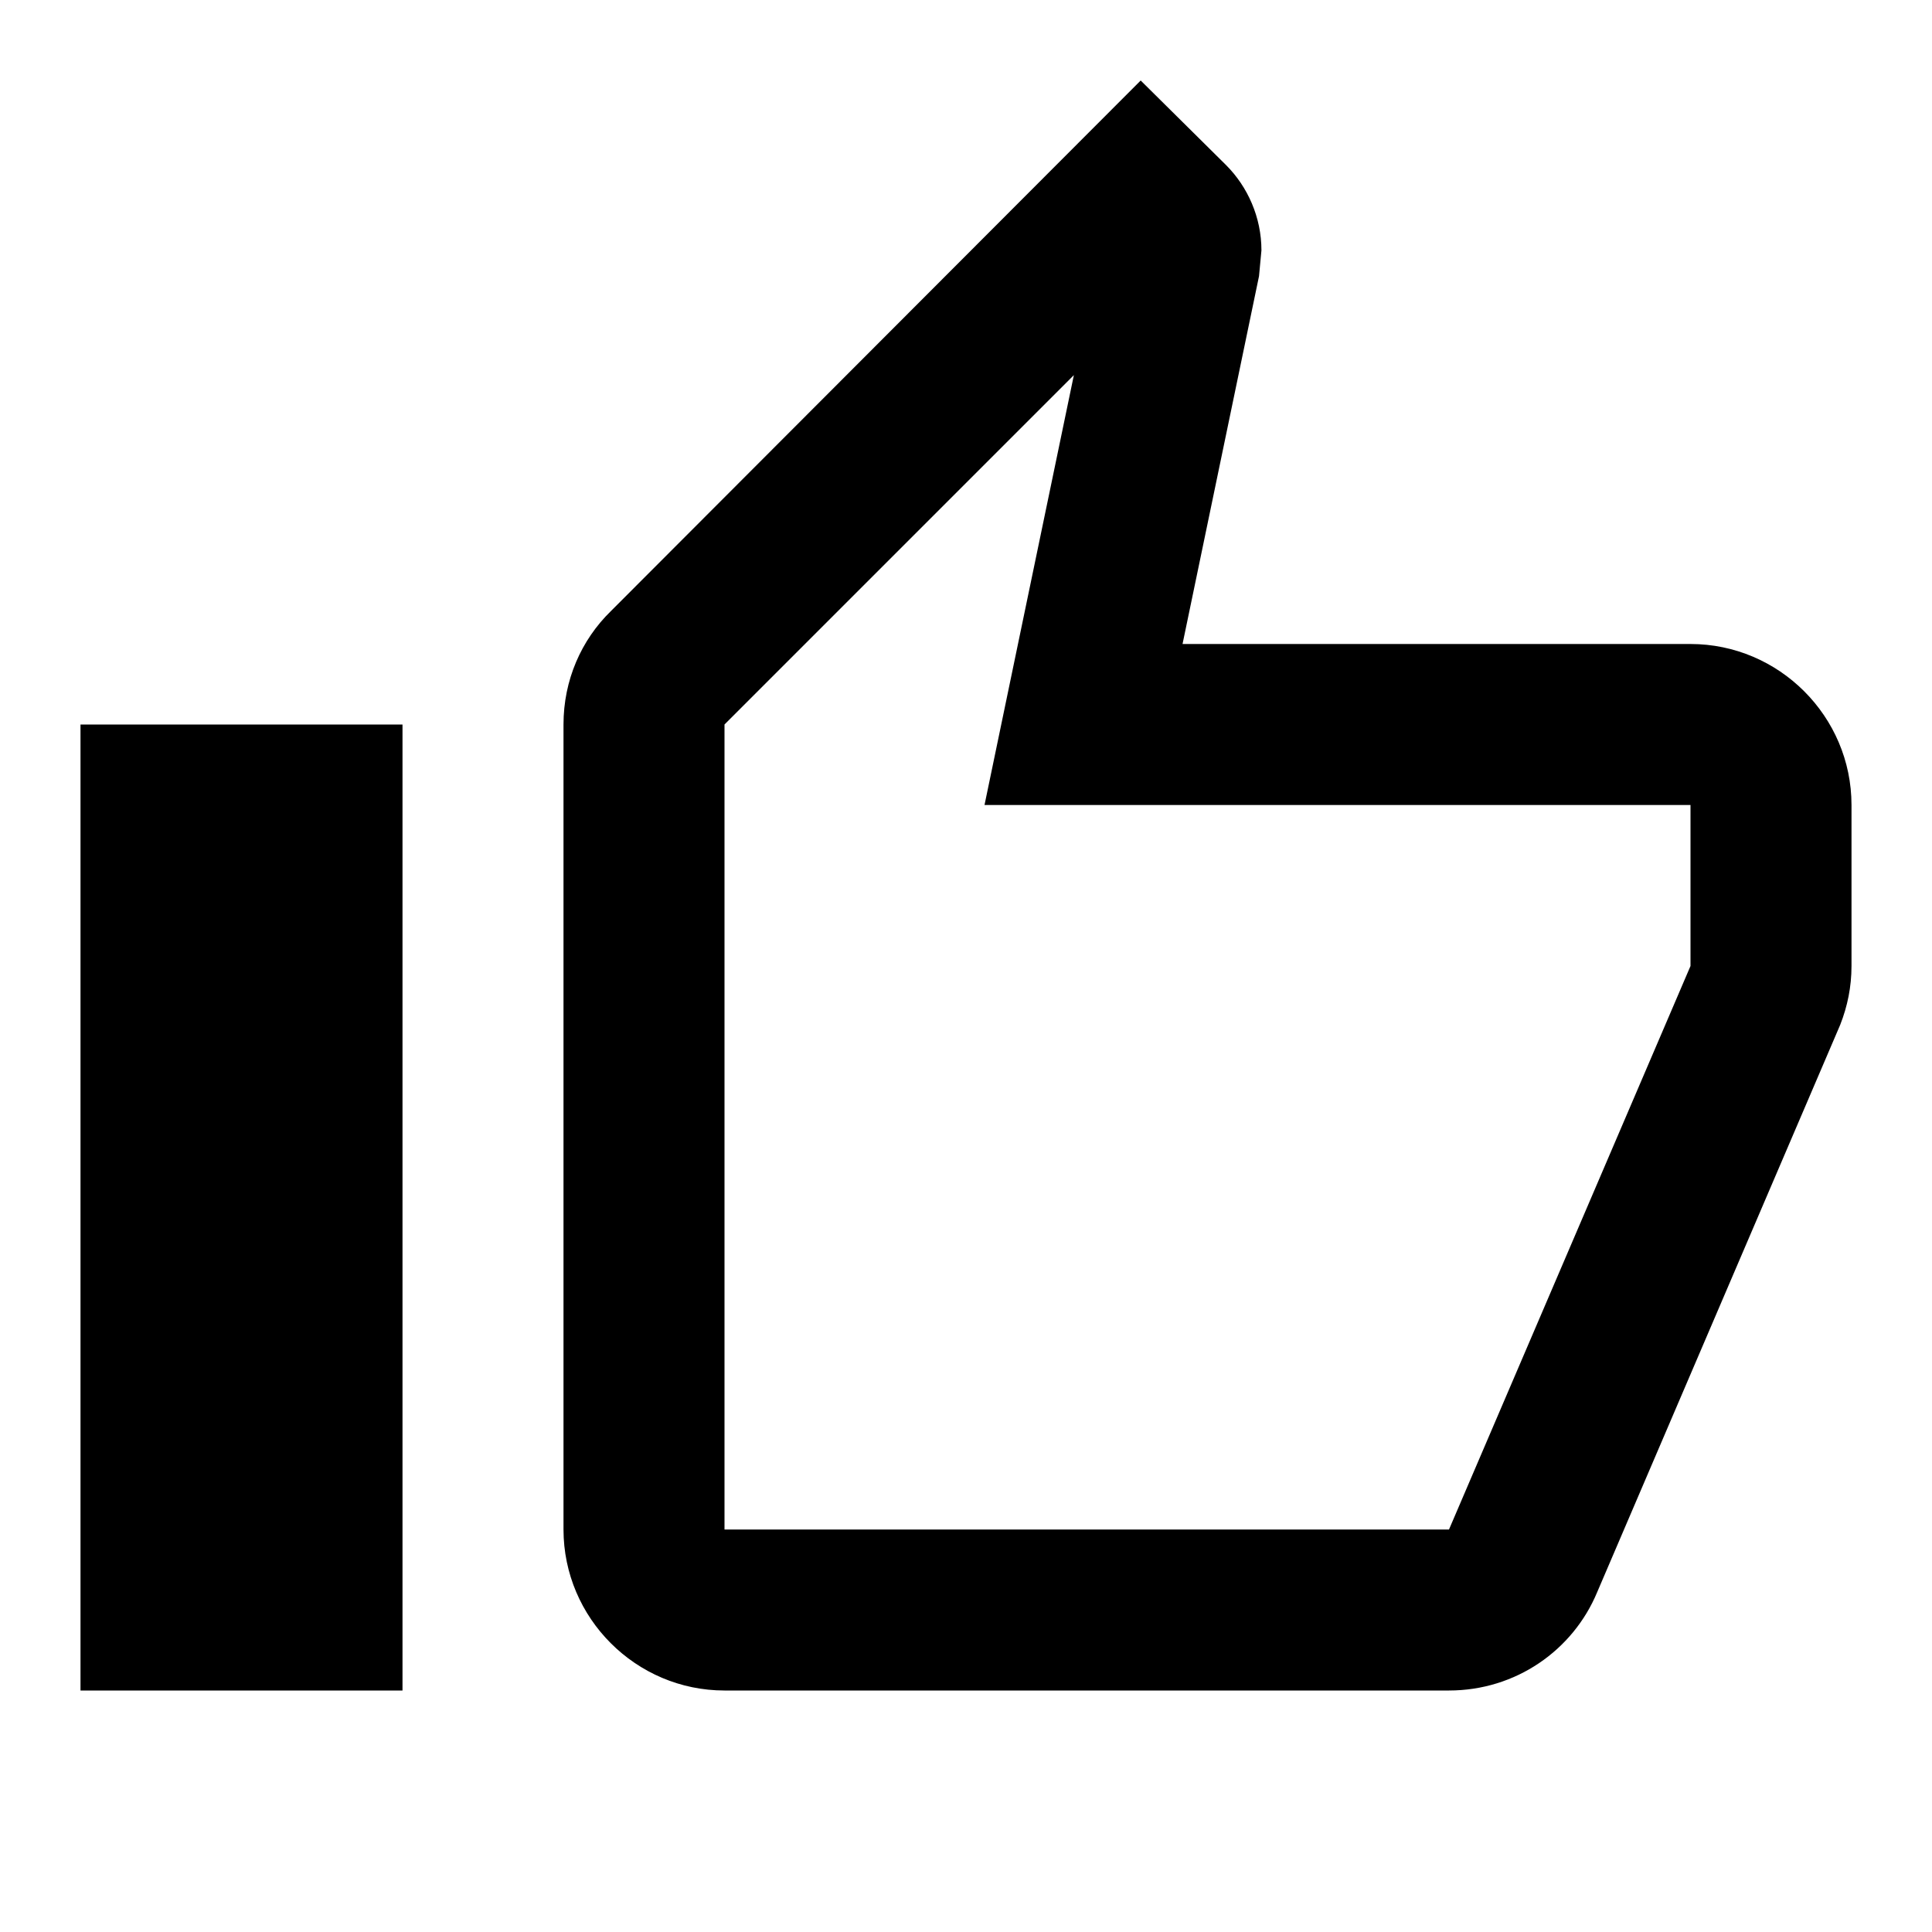
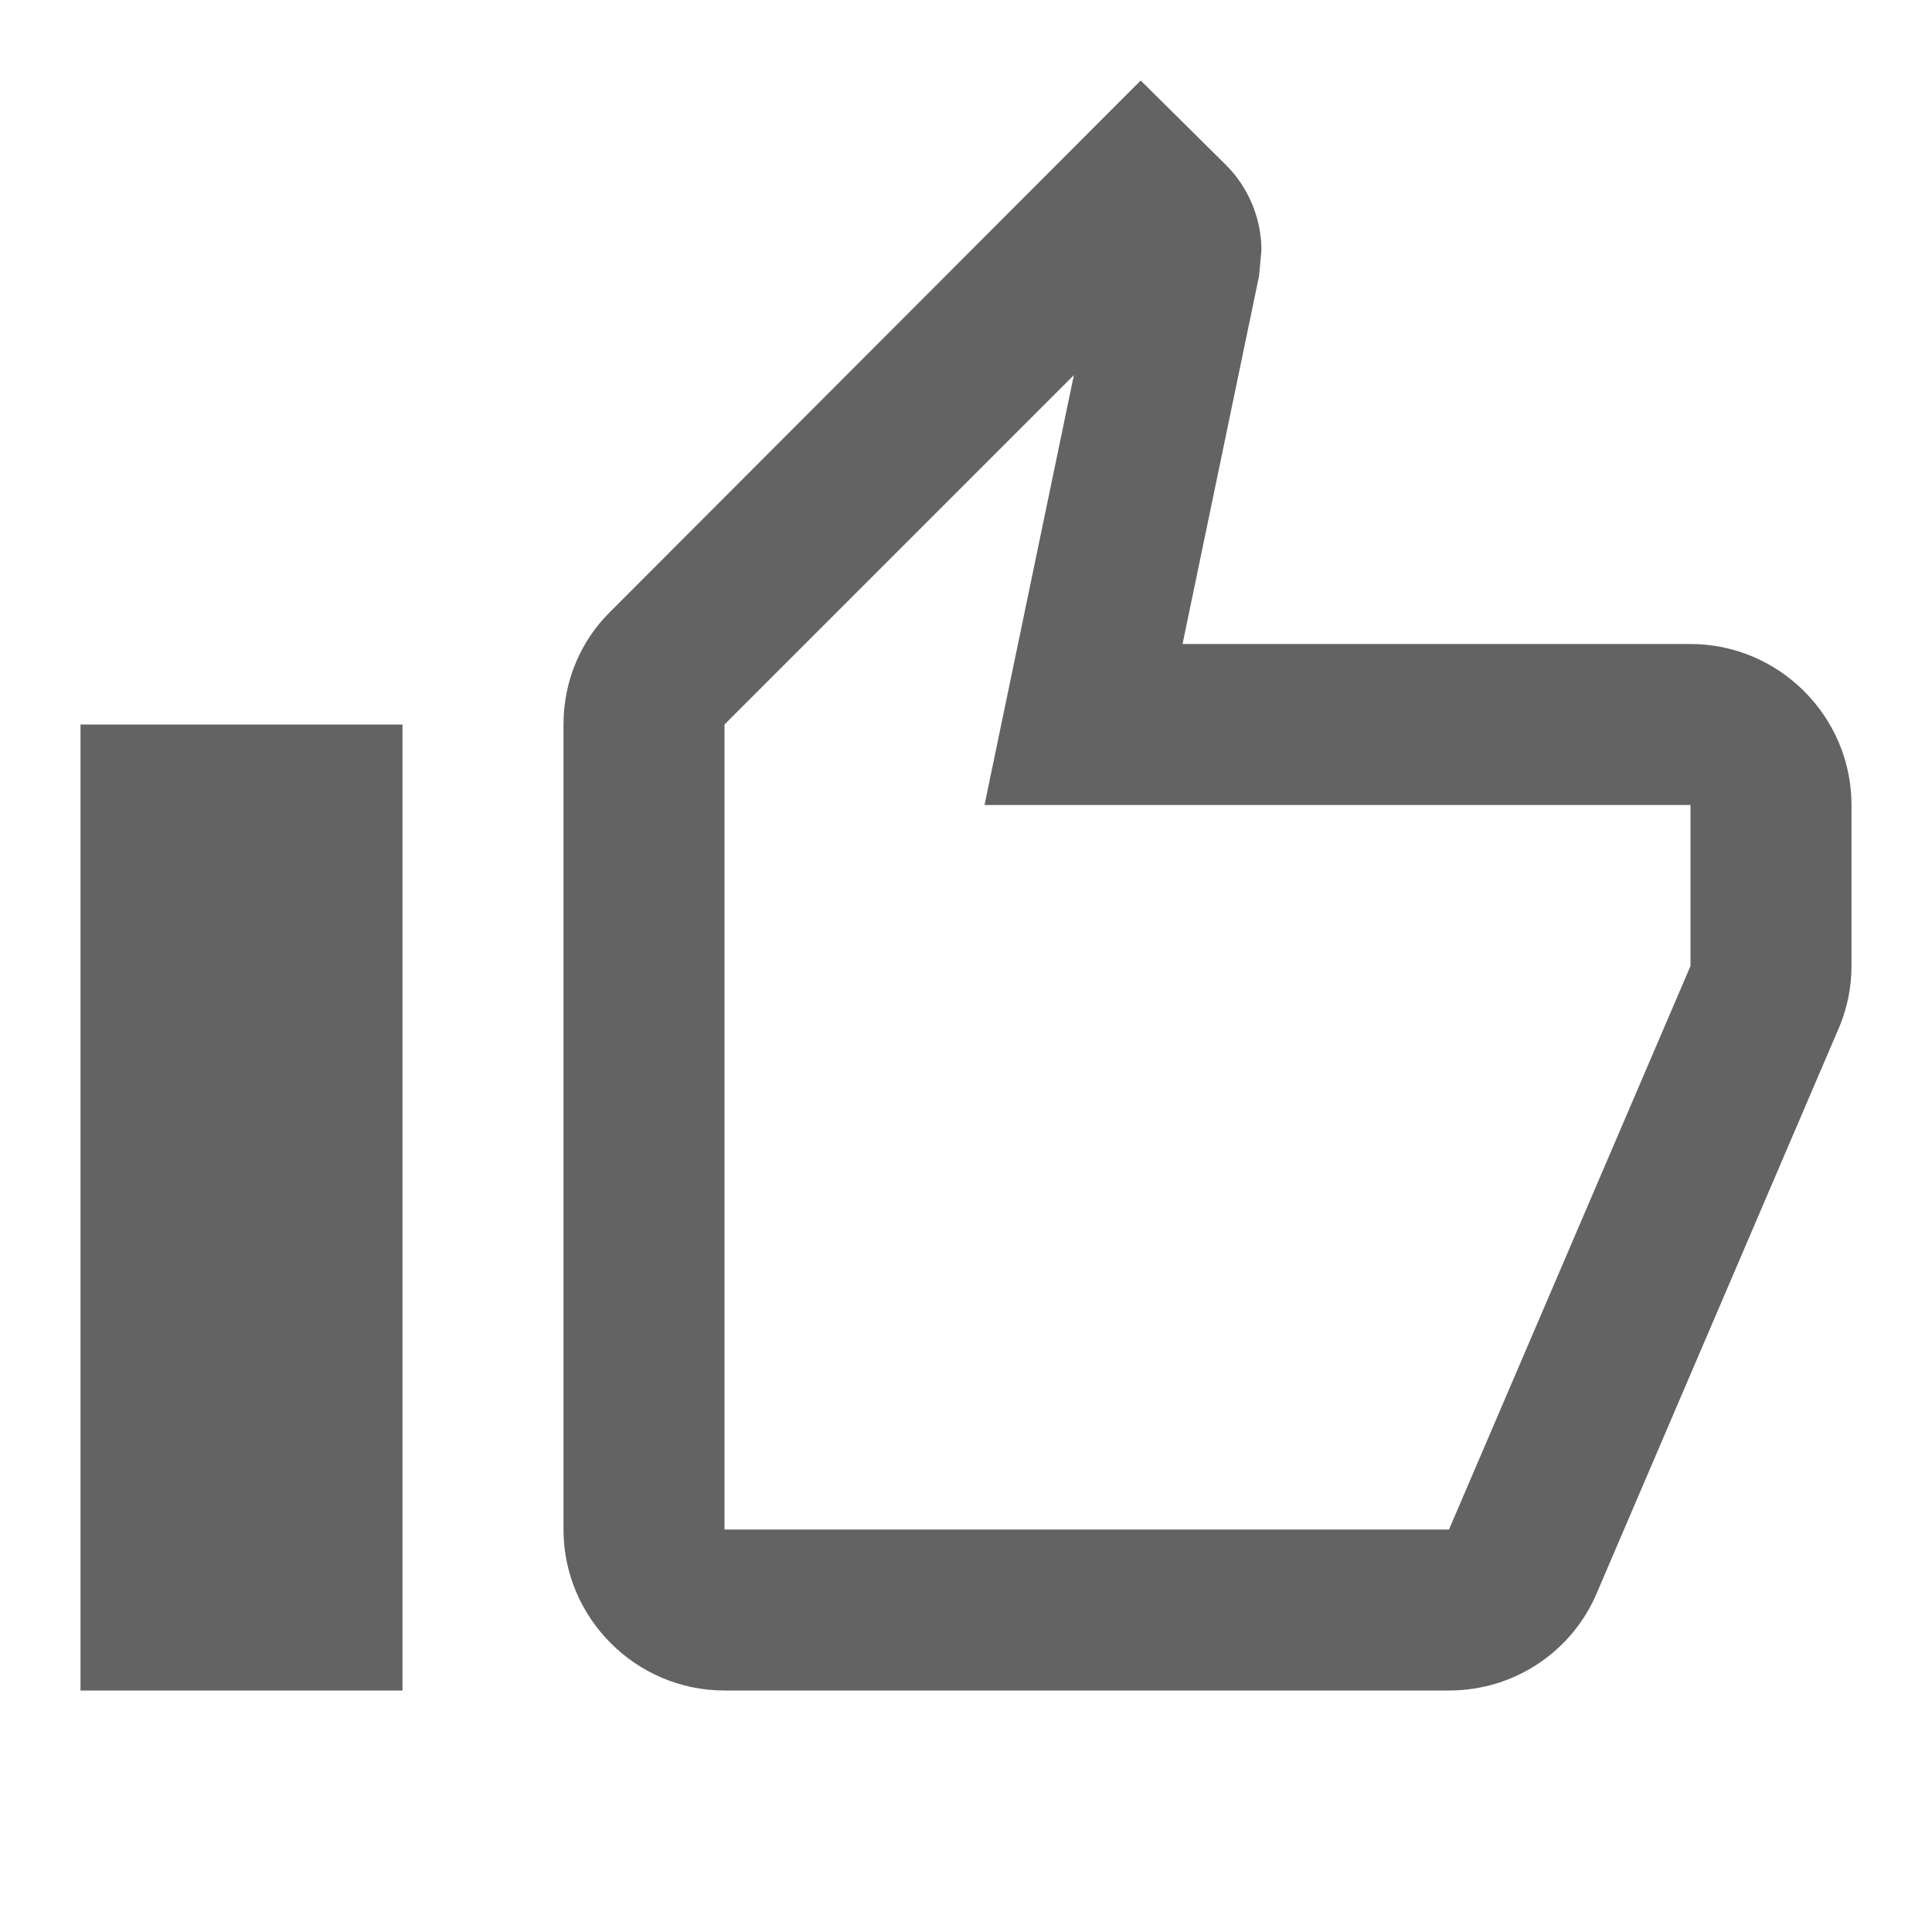
- <svg xmlns="http://www.w3.org/2000/svg" viewBox="0 0 24 24" fill="black" width="18px" height="18px">
+ <svg xmlns="http://www.w3.org/2000/svg" viewBox="0 0 24 24" fill="#636363" width="18px" height="18px">
  <path d="M0 0h24v24H0V0z" fill="none" opacity=".87" />
  <path d="M21 8h-6.31l.95-4.57.03-.32c0-.41-.17-.79-.44-1.06L14.17 1 7.59 7.59C7.22 7.95 7 8.45 7 9v10c0 1.1.9 2 2 2h9c.83 0 1.54-.5 1.84-1.22l3.02-7.05c.09-.23.14-.47.14-.73v-2c0-1.1-.9-2-2-2zm0 4l-3 7H9V9l4.34-4.34L12.23 10H21v2zM1 9h4v12H1z" />
</svg>
